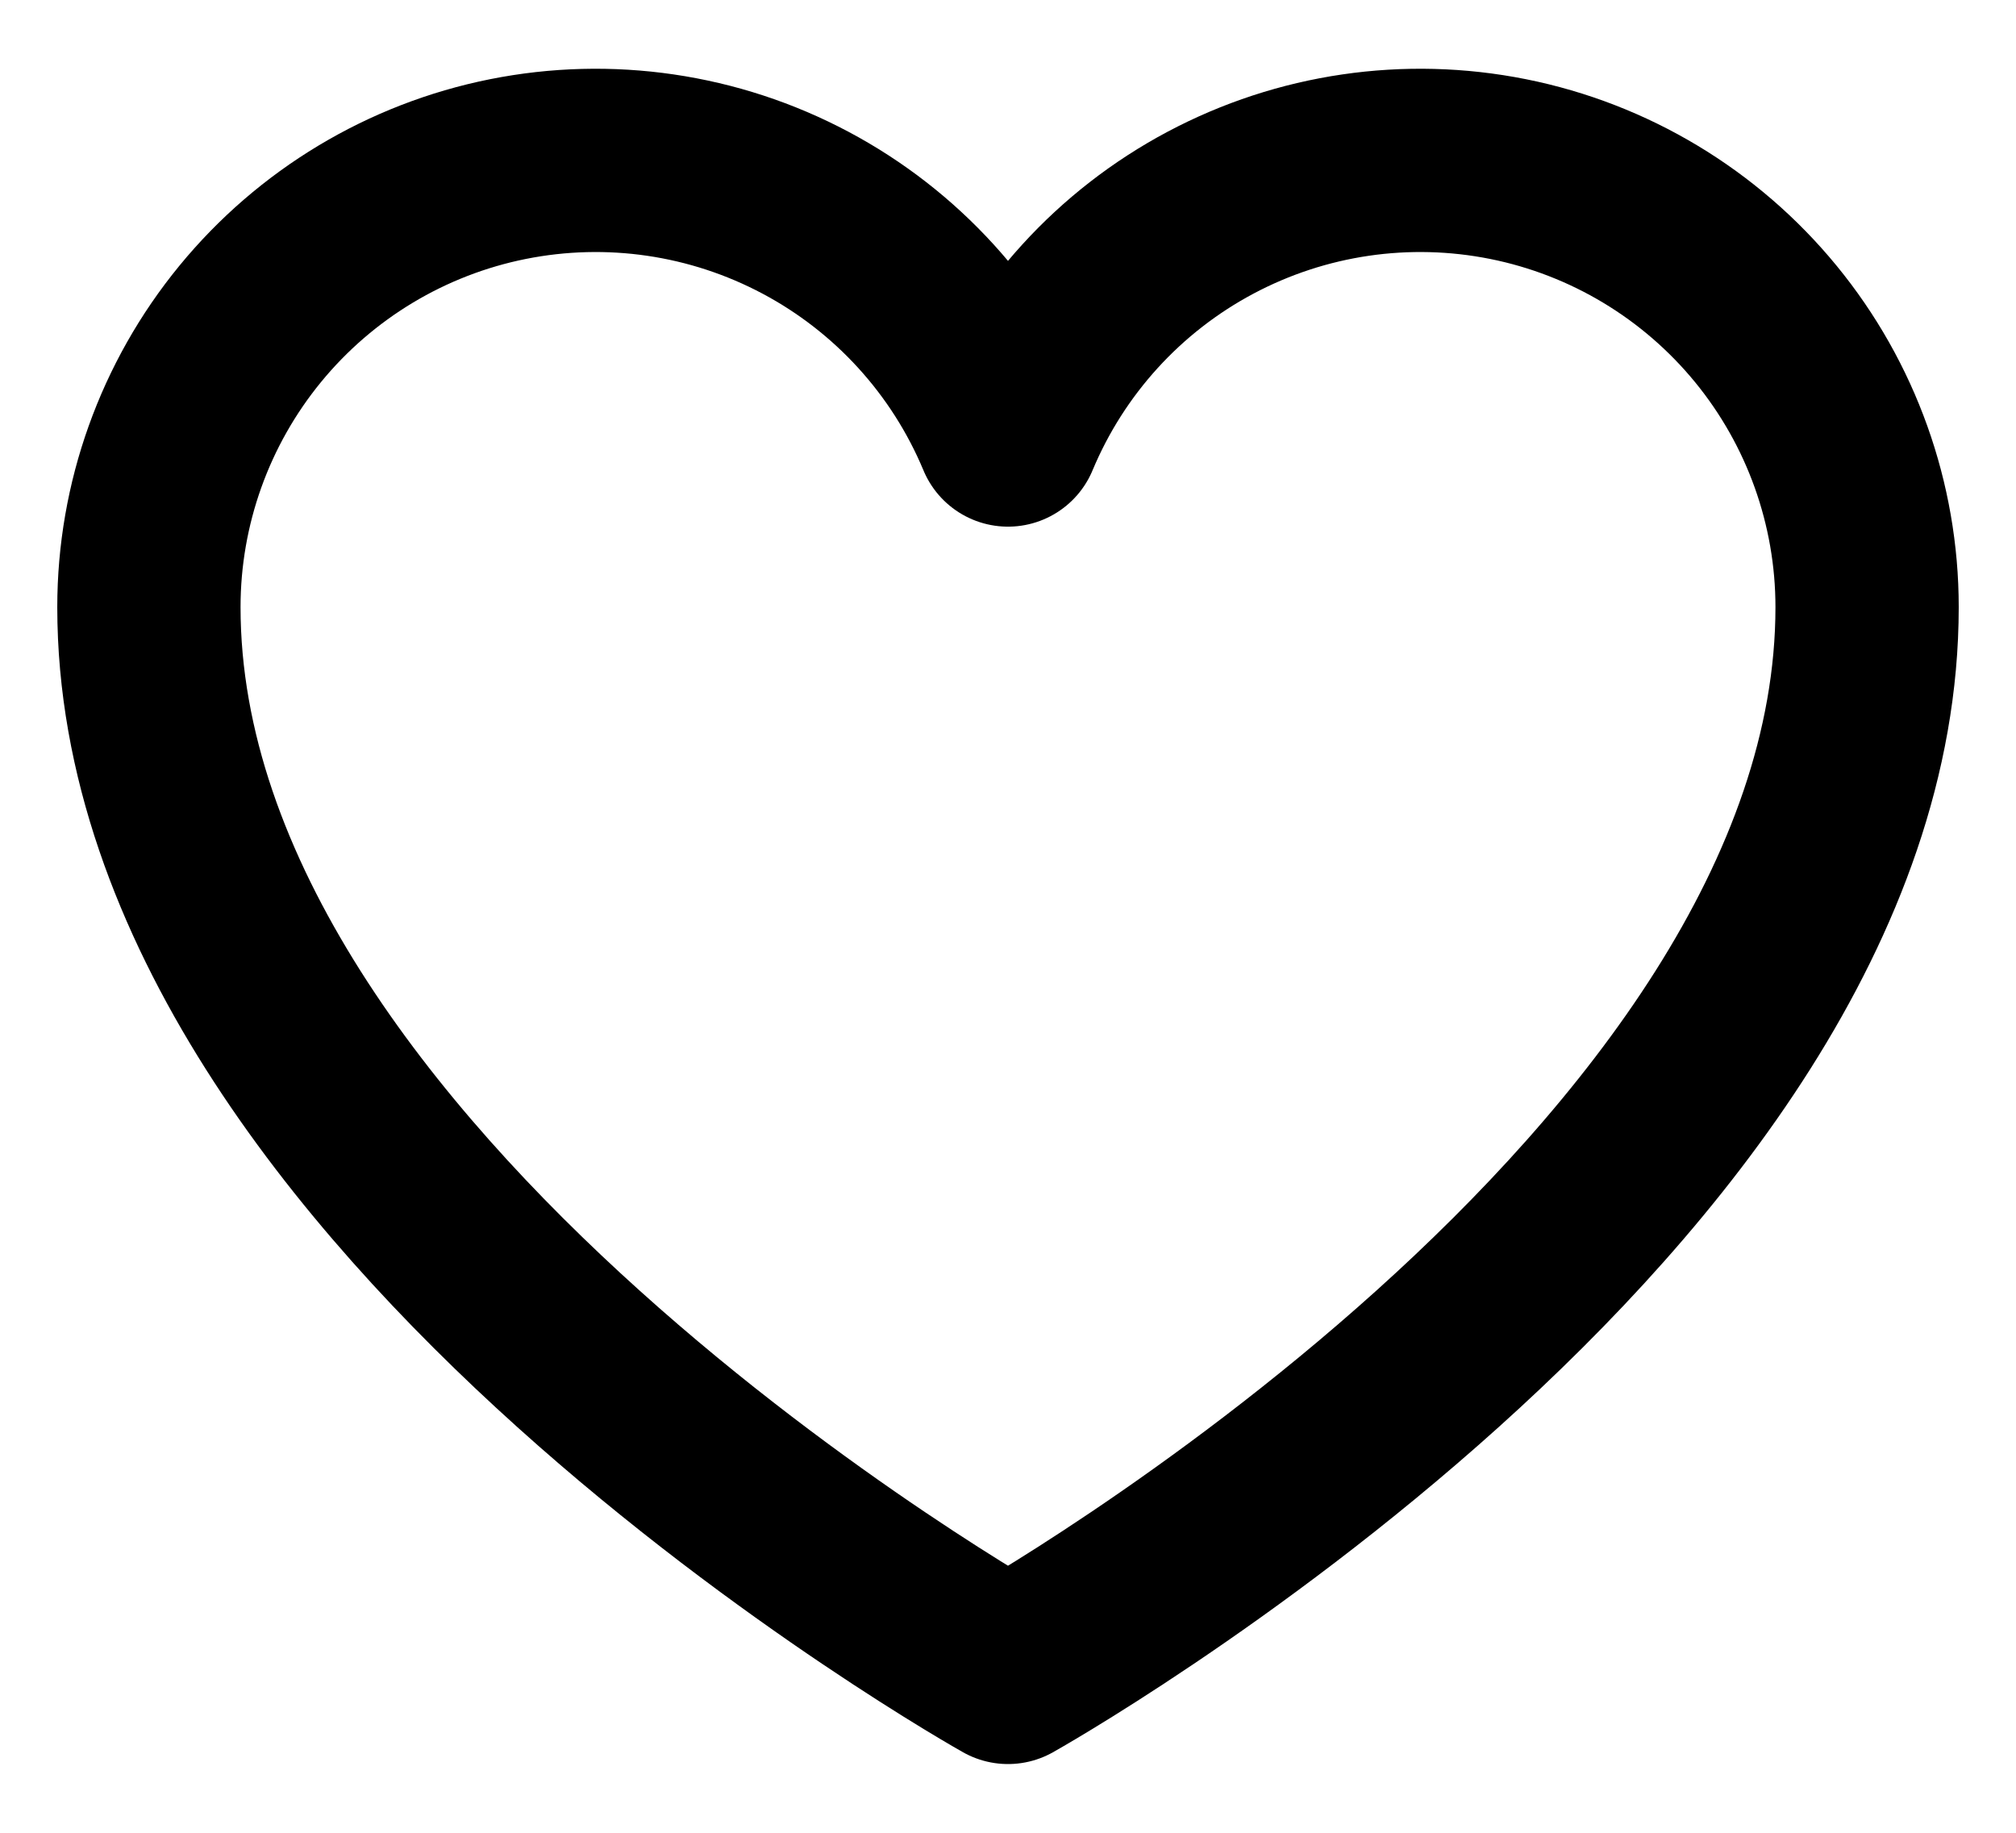
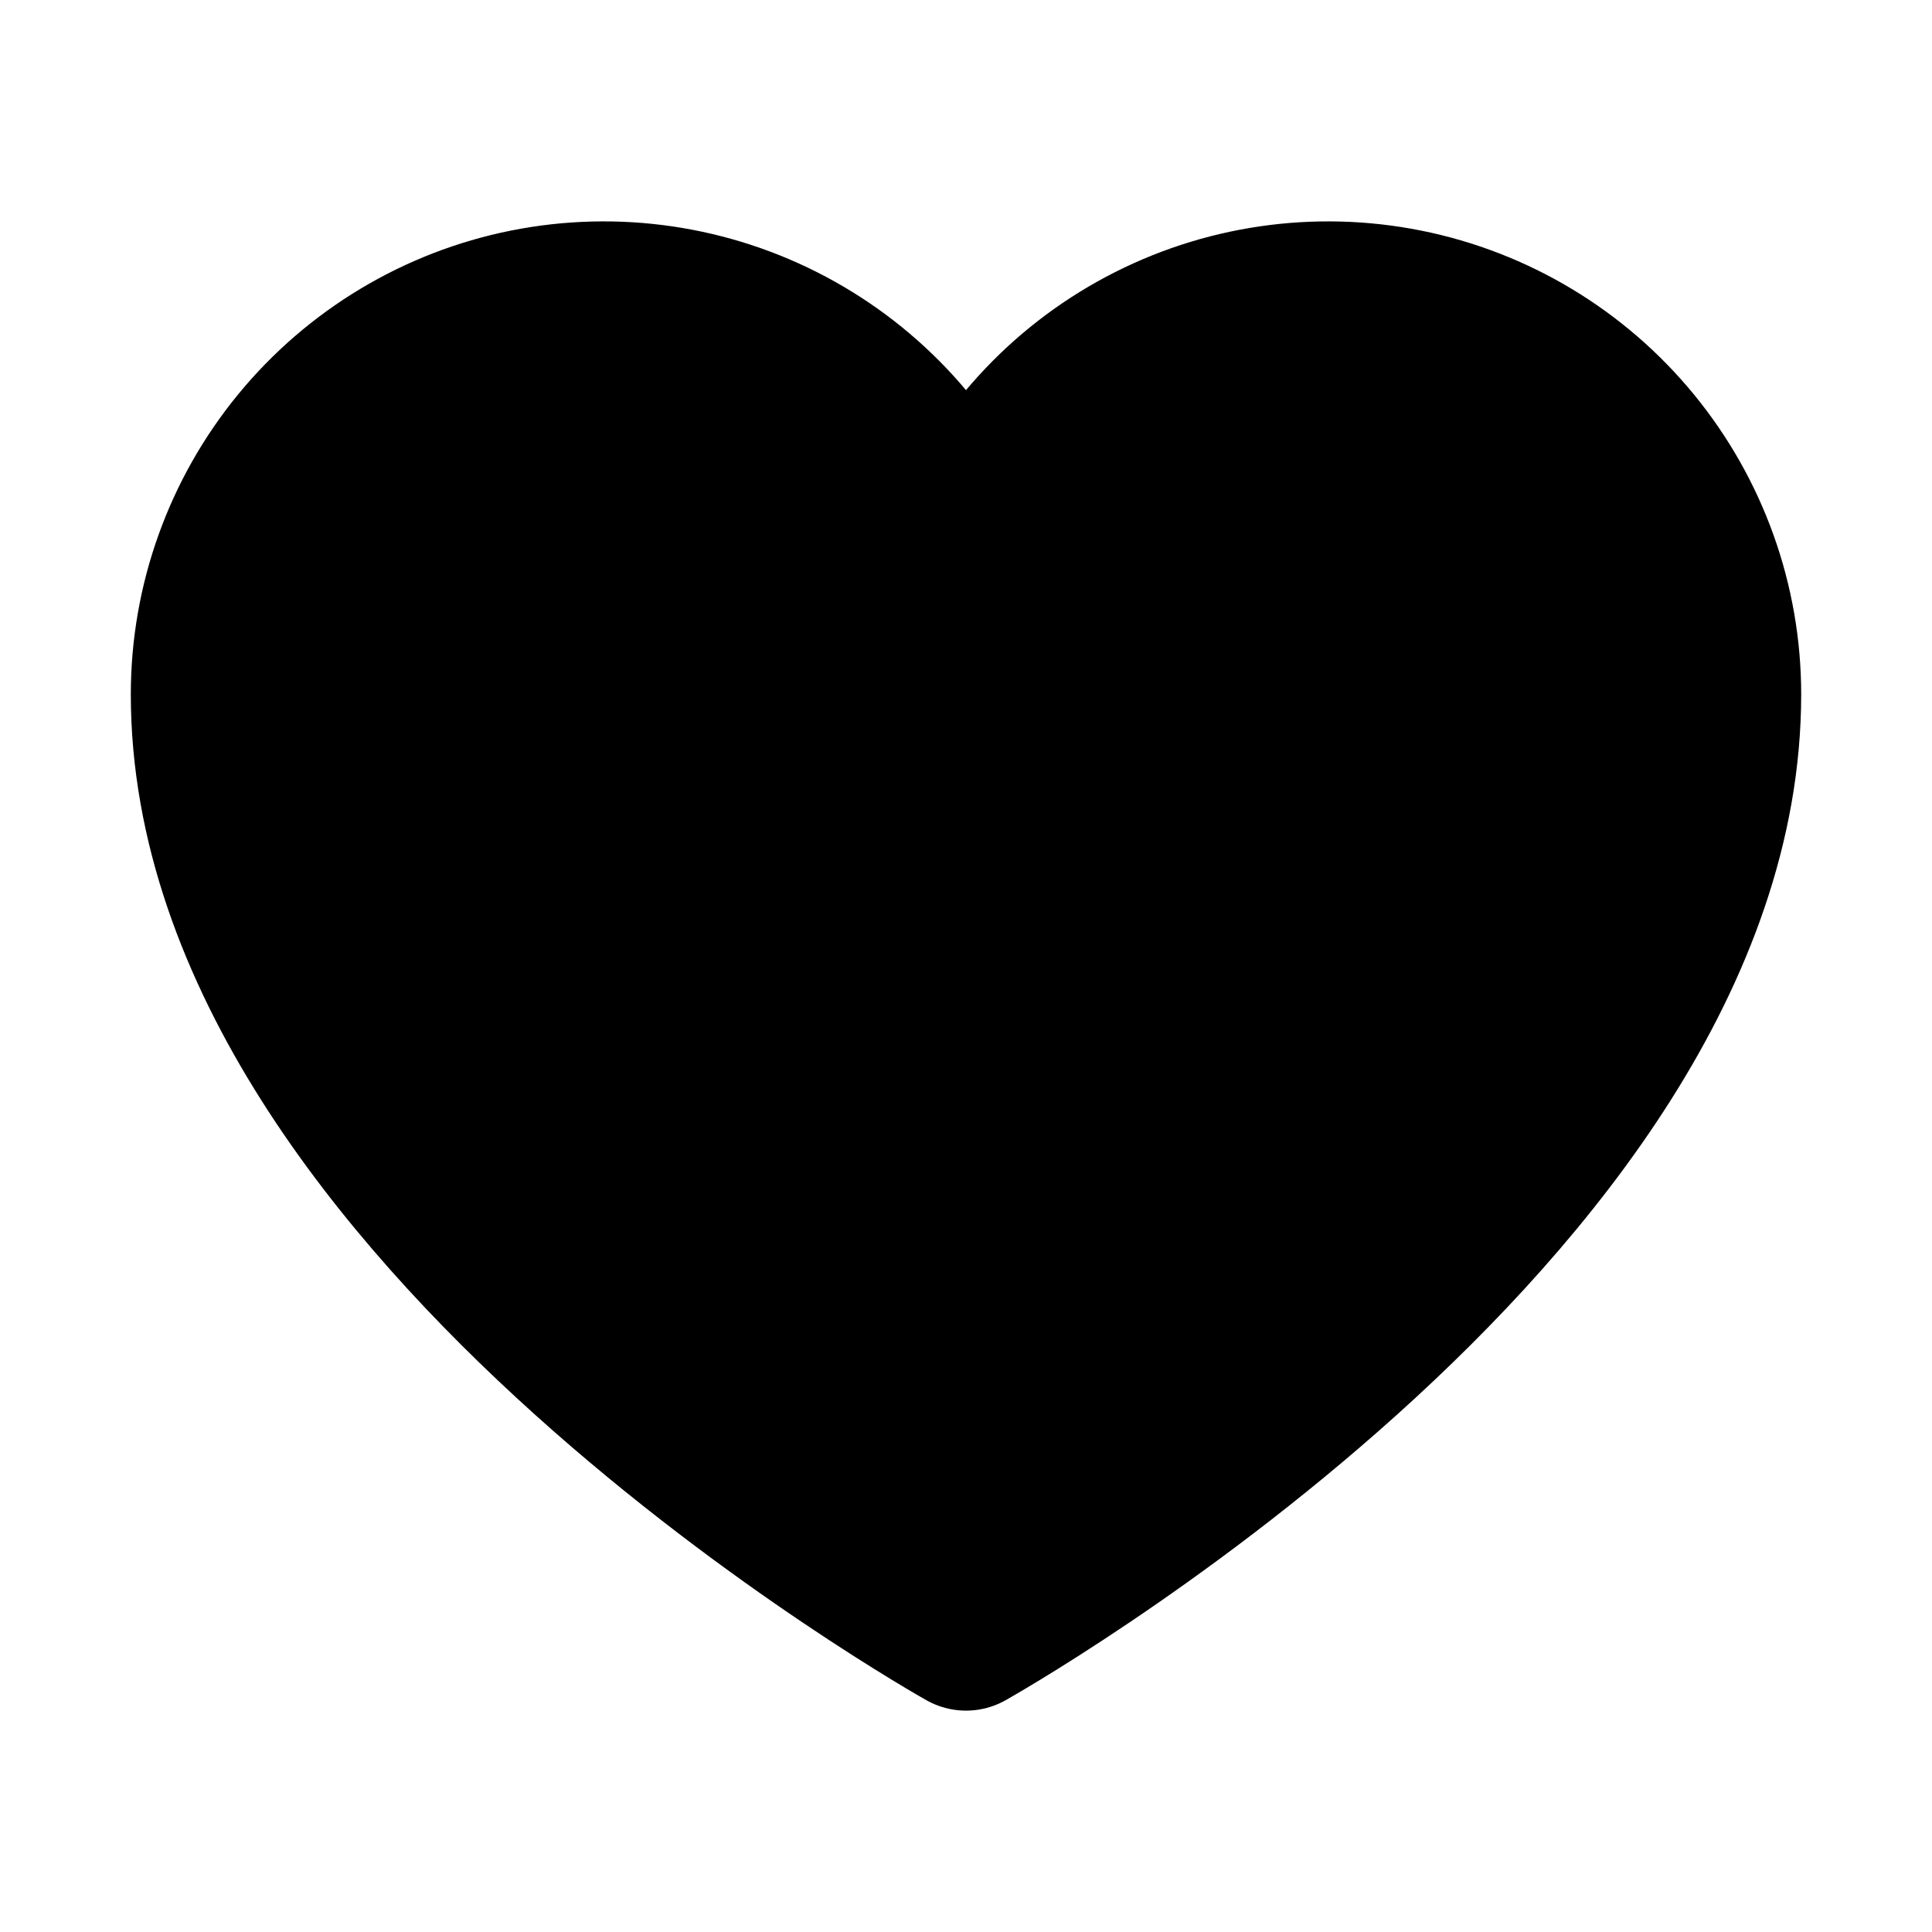
- <svg xmlns="http://www.w3.org/2000/svg" width="22" height="20" viewBox="0 0 22 20" fill="none">
-   <path d="M11 18.25C11 18.25 1.625 13 1.625 6.625C1.625 5.498 2.016 4.406 2.73 3.535C3.444 2.664 4.438 2.066 5.543 1.845C6.648 1.624 7.795 1.792 8.79 2.321C9.785 2.85 10.566 3.707 11 4.747L11 4.747C11.434 3.707 12.215 2.85 13.21 2.321C14.205 1.792 15.352 1.624 16.457 1.845C17.562 2.066 18.556 2.664 19.27 3.535C19.984 4.406 20.375 5.498 20.375 6.625C20.375 13 11 18.25 11 18.25Z" stroke="black" stroke-width="2" stroke-linecap="round" stroke-linejoin="round" />
+ <svg xmlns="http://www.w3.org/2000/svg" width="24" height="24" viewBox="0 0 24 24" fill="none">
+   <path d="M12 20.25C12 20.25 2.625 15 2.625 8.625C2.625 7.498 3.016 6.406 3.73 5.535C4.444 4.664 5.438 4.066 6.543 3.845C7.648 3.624 8.795 3.792 9.79 4.321C10.785 4.85 11.566 5.707 12 6.747L12 6.747C12.434 5.707 13.215 4.85 14.21 4.321C15.205 3.792 16.352 3.624 17.457 3.845C18.562 4.066 19.556 4.664 20.27 5.535C20.984 6.406 21.375 7.498 21.375 8.625C21.375 15 12 20.25 12 20.25Z" stroke="black" fill="currentColor" stroke-width="2" stroke-linecap="round" stroke-linejoin="round" />
</svg>
